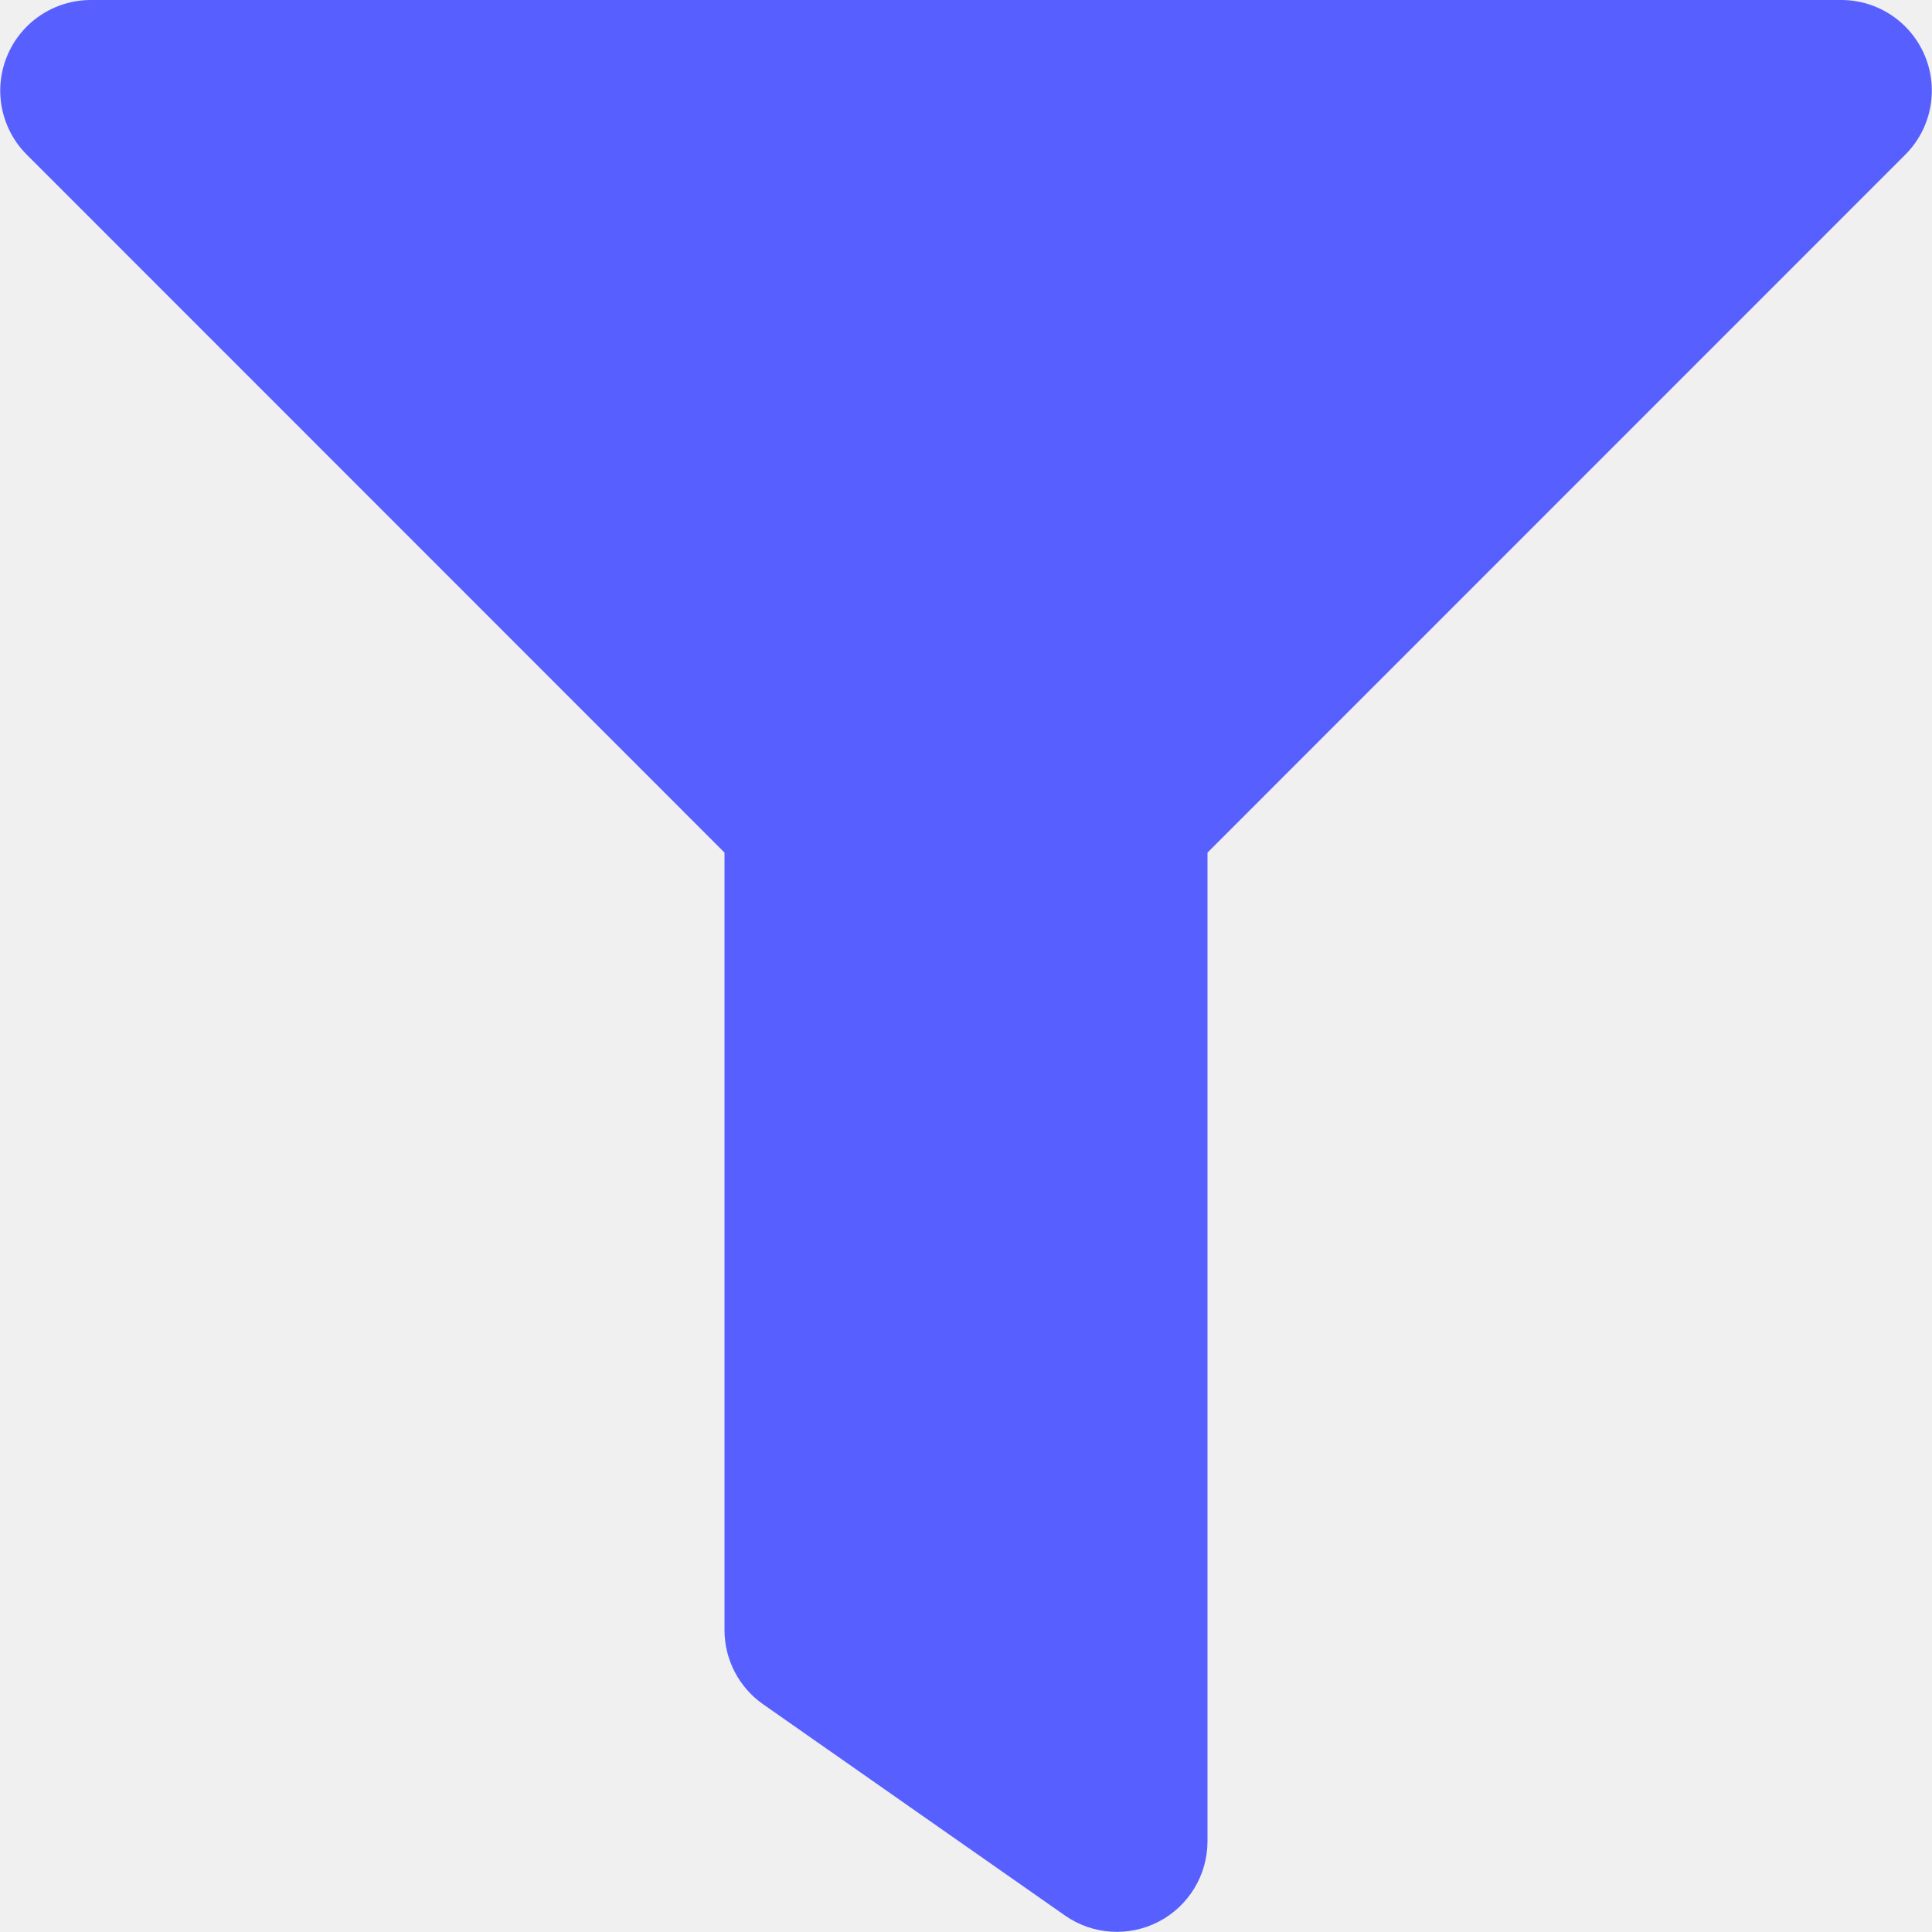
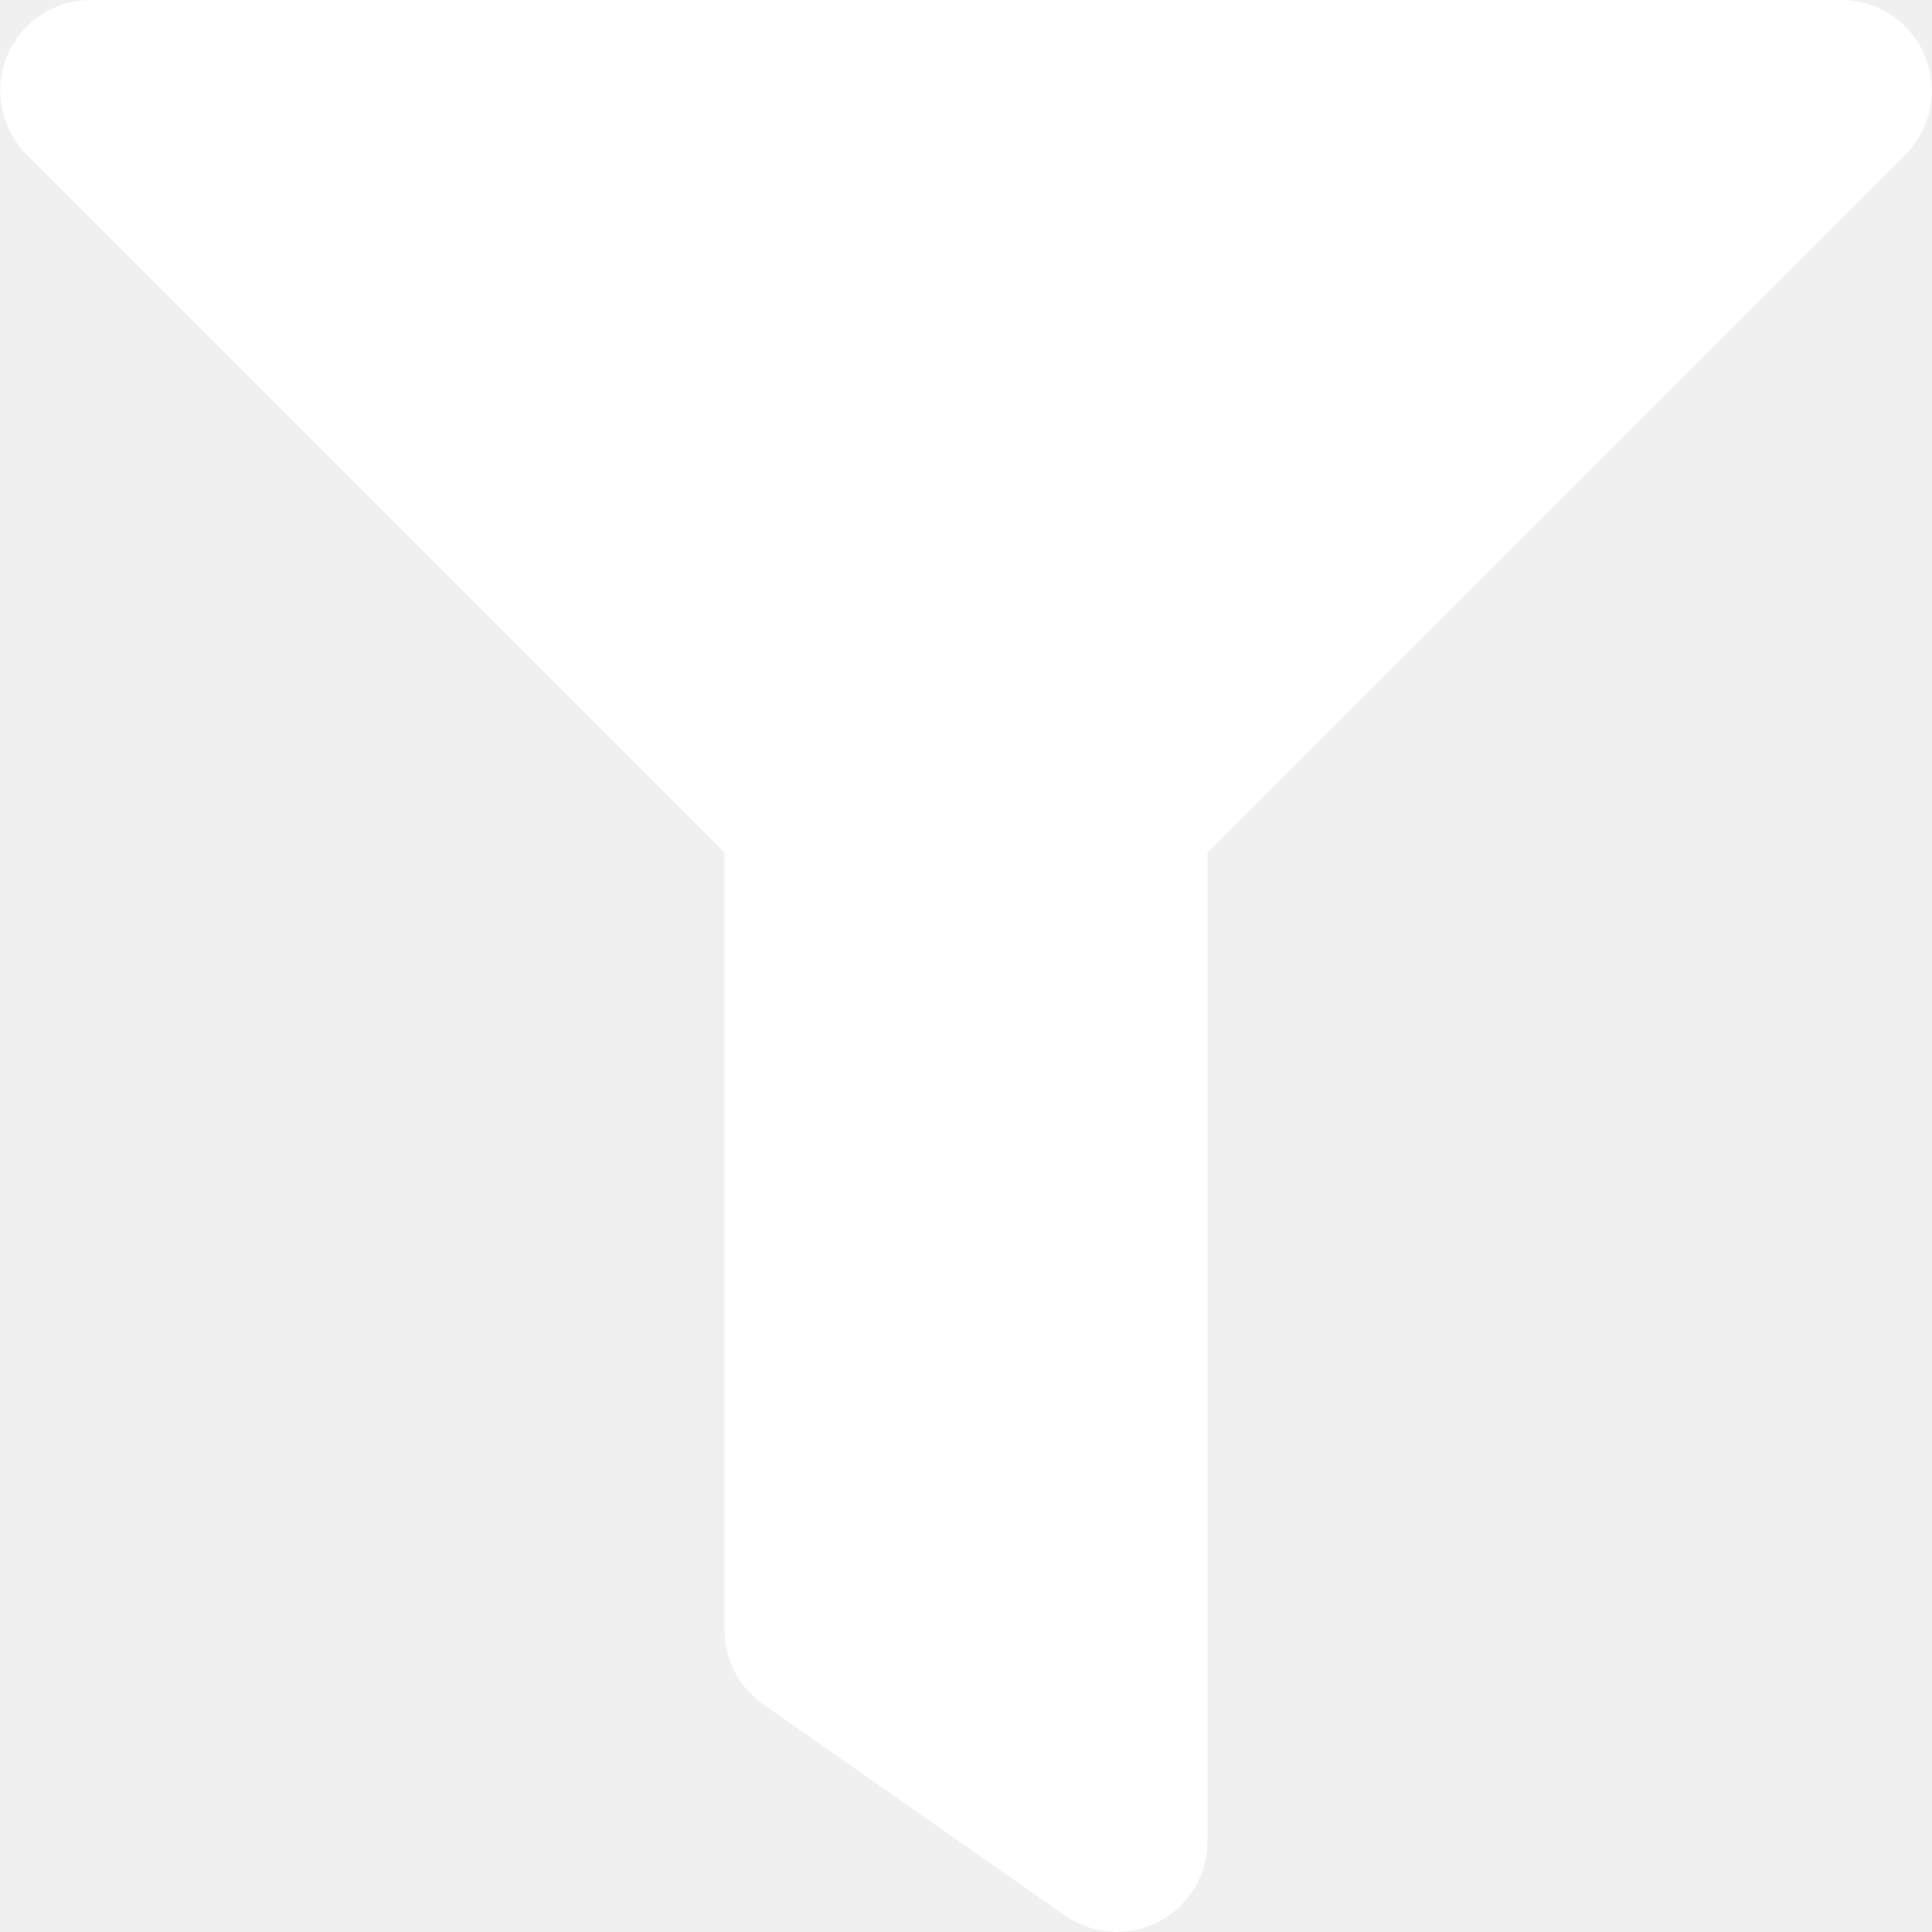
<svg xmlns="http://www.w3.org/2000/svg" width="30" height="30" viewBox="0 0 30 30">
  <defs>
-     <style>.a{fill:#575fff;}</style>
+     <style>.a{fill:#fff;}</style>
  </defs>
  <path class="a" d="M28.592,0H1.408A1.407,1.407,0,0,0,.414,2.4L11.25,13.239V25.312a1.406,1.406,0,0,0,.6,1.152l4.687,3.28a1.407,1.407,0,0,0,2.213-1.152V13.239L29.587,2.4A1.407,1.407,0,0,0,28.592,0Z" transform="translate(0)" />
</svg>
